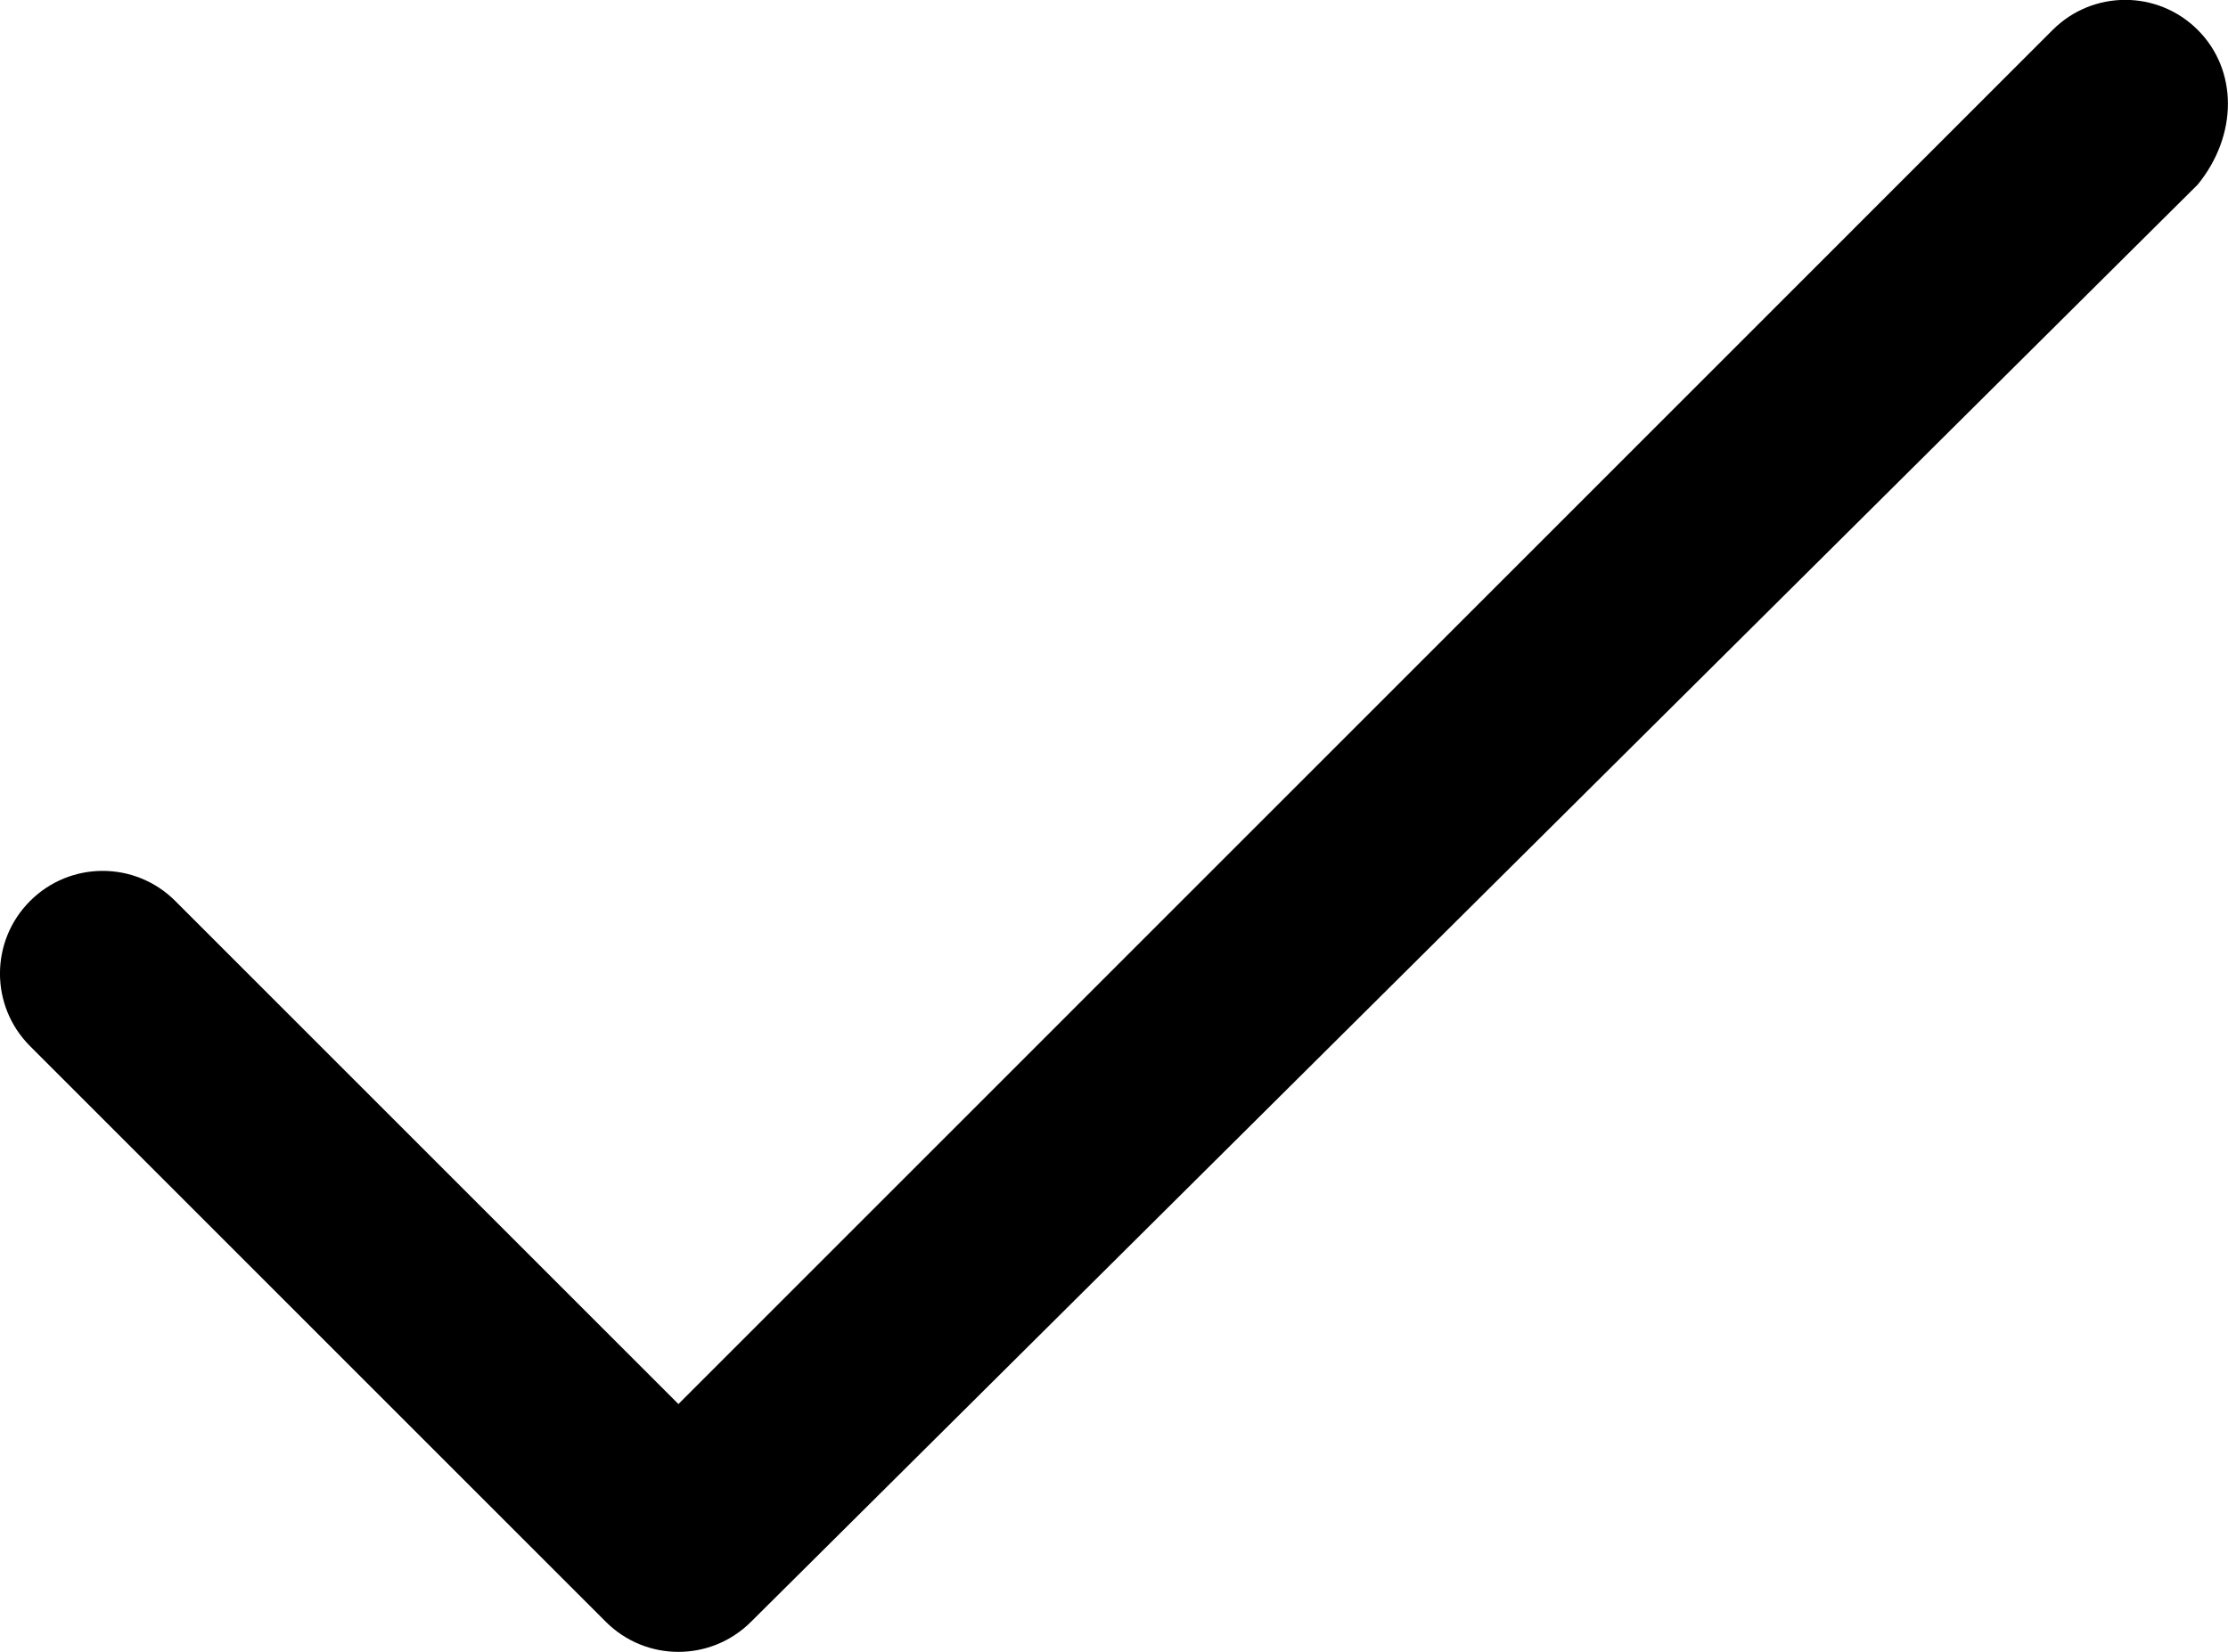
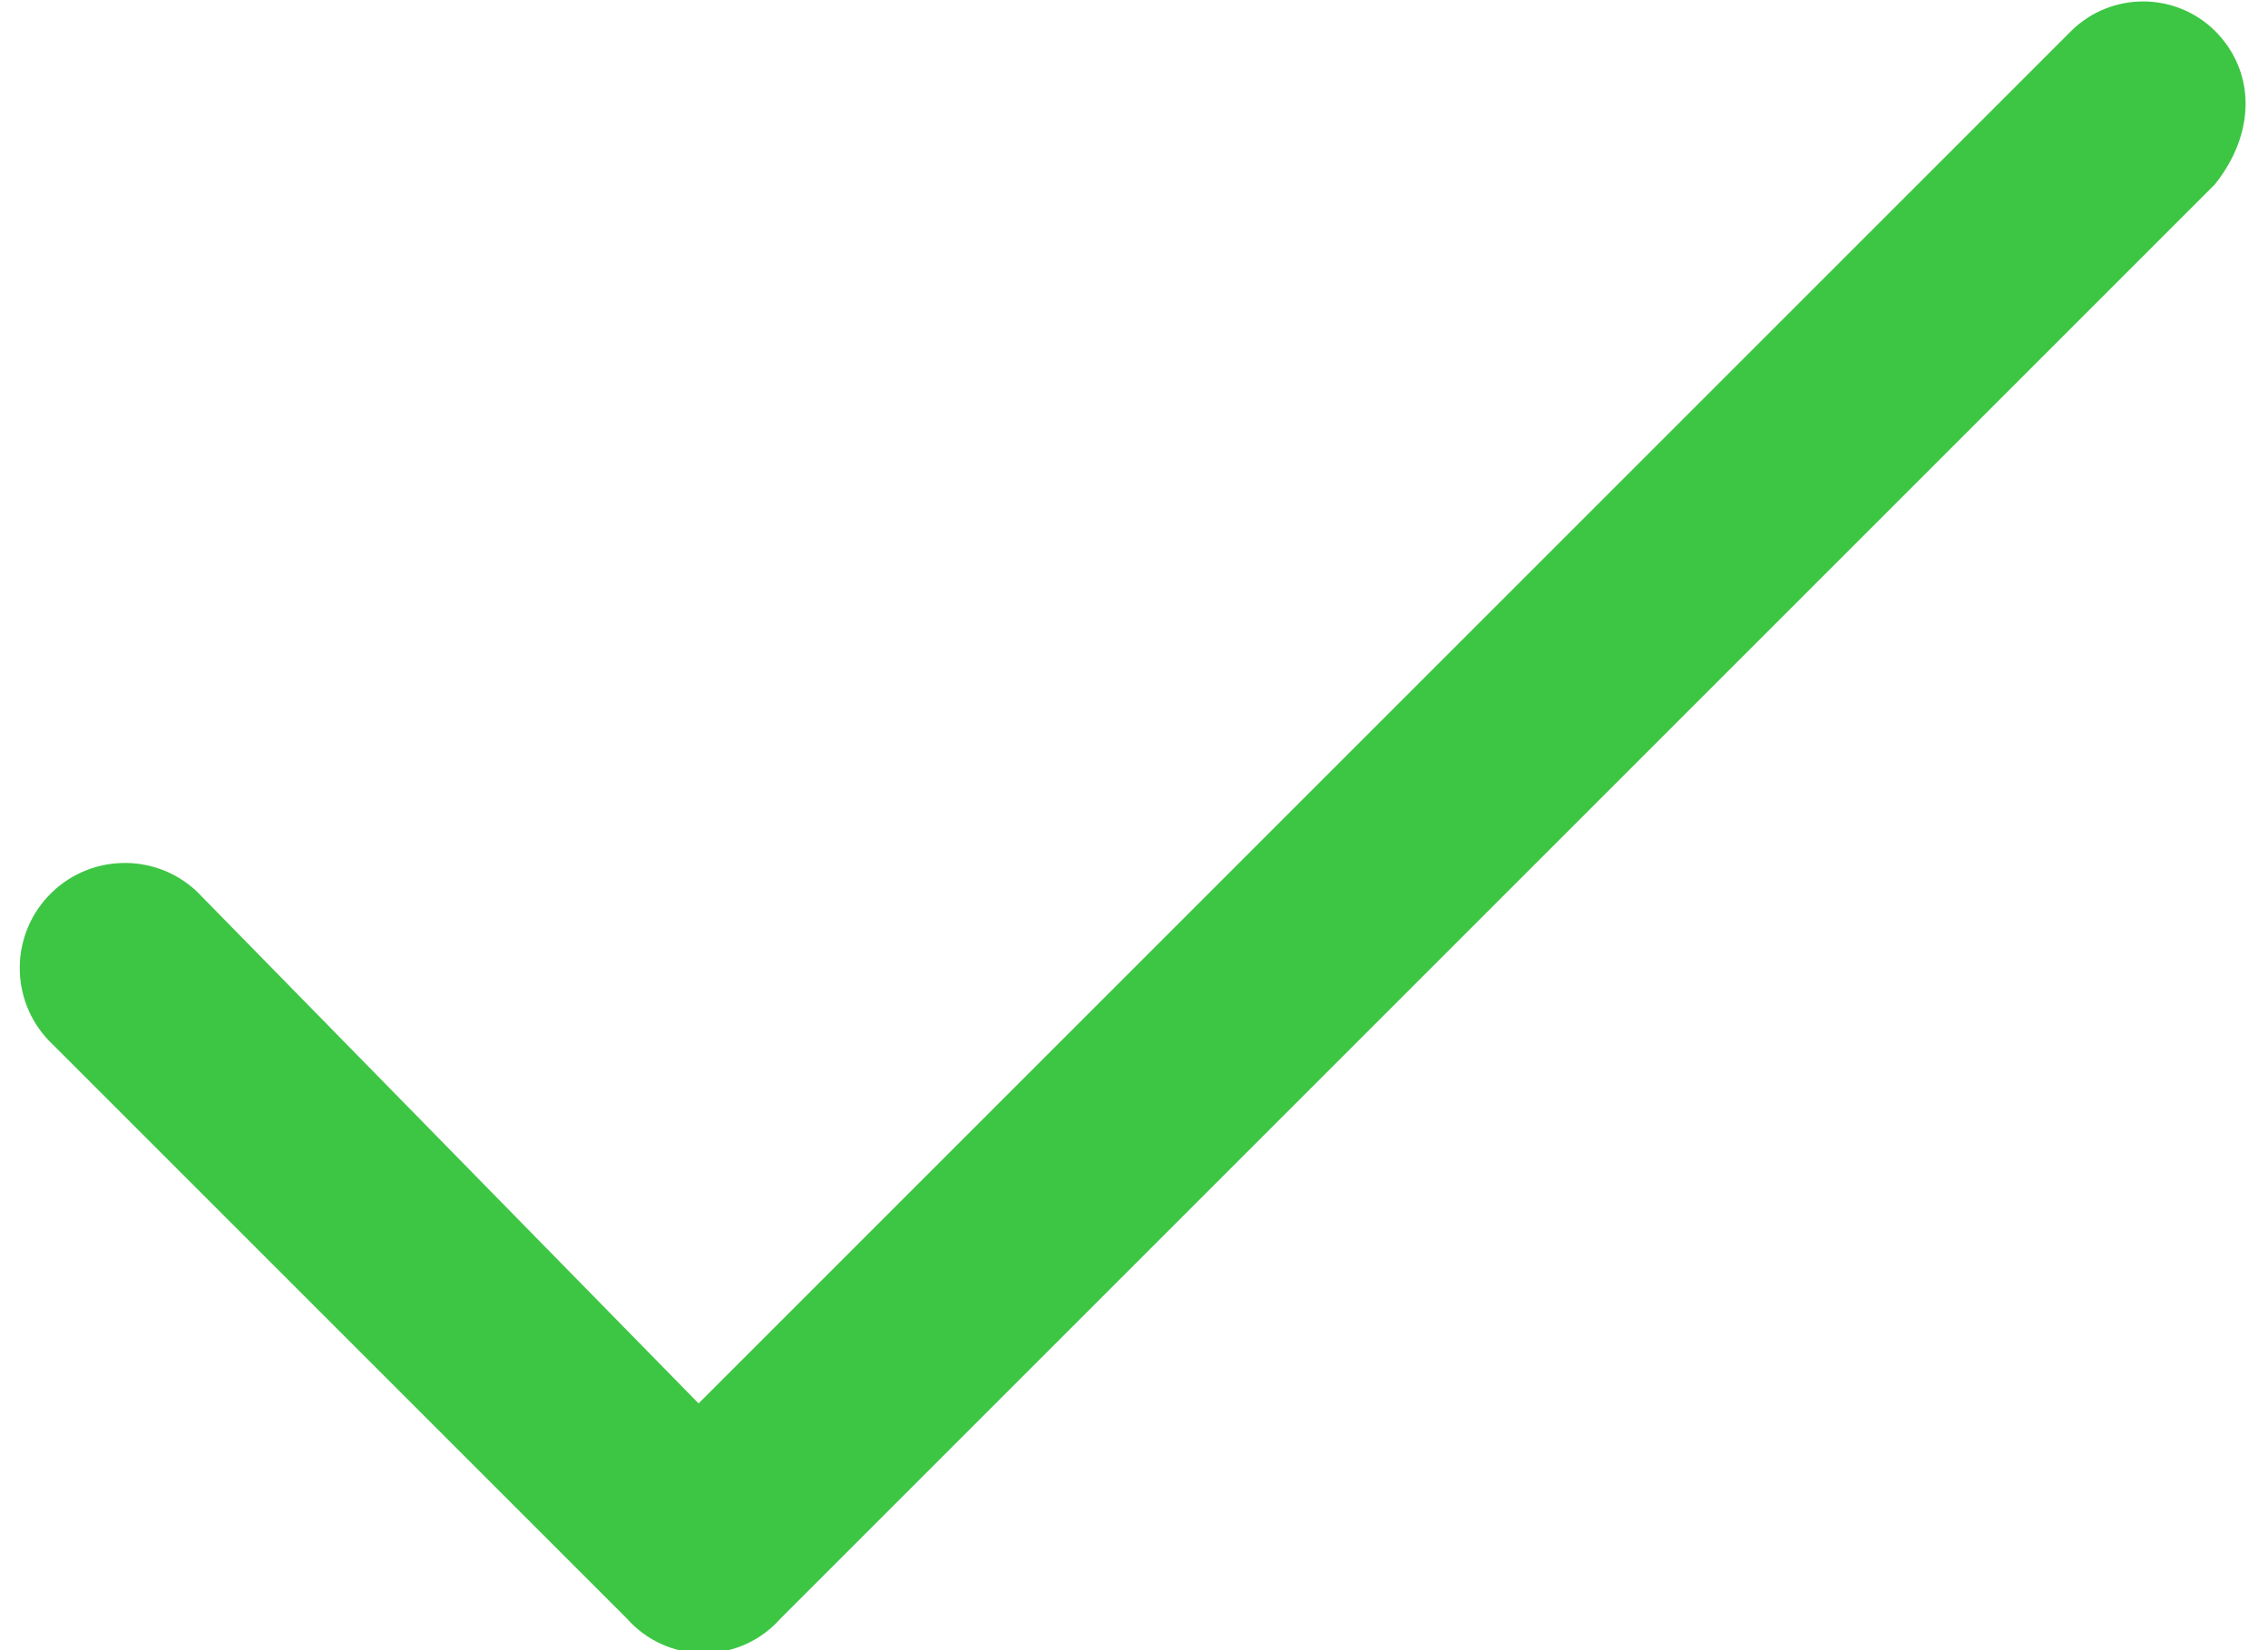
- <svg xmlns="http://www.w3.org/2000/svg" version="1.0" id="Layer_1" x="0px" y="0px" width="21.698px" height="16.09px" viewBox="-82.357 4.875 21.698 16.09" enable-background="new -82.357 4.875 21.698 16.09" xml:space="preserve">
-   <path d="M-60.953,5.167c-0.391-0.391-1.023-0.391-1.414,0L-75.75,18.551l-4.9-4.9c-0.391-0.391-1.023-0.391-1.414,0 s-0.391,1.023,0,1.414l5.607,5.607c0.195,0.195,0.451,0.293,0.707,0.293s0.512-0.098,0.707-0.293l14.09-14.0 C-60.562,6.191-60.562,5.558-60.953,5.167z" />
+ <svg xmlns="http://www.w3.org/2000/svg" fill="#3dc644" viewBox="-82.4 4.9 21.7 16.1" width="22" height="16">
+   <path d="M-61 5.2a1 1 0 00-1.4 0l-13.4 13.4-4.9-5a1 1 0 10-1.4 1.5l5.6 5.6a1 1 0 001.5 0l14-14c.4-.5.4-1.1 0-1.5z" />
</svg>
